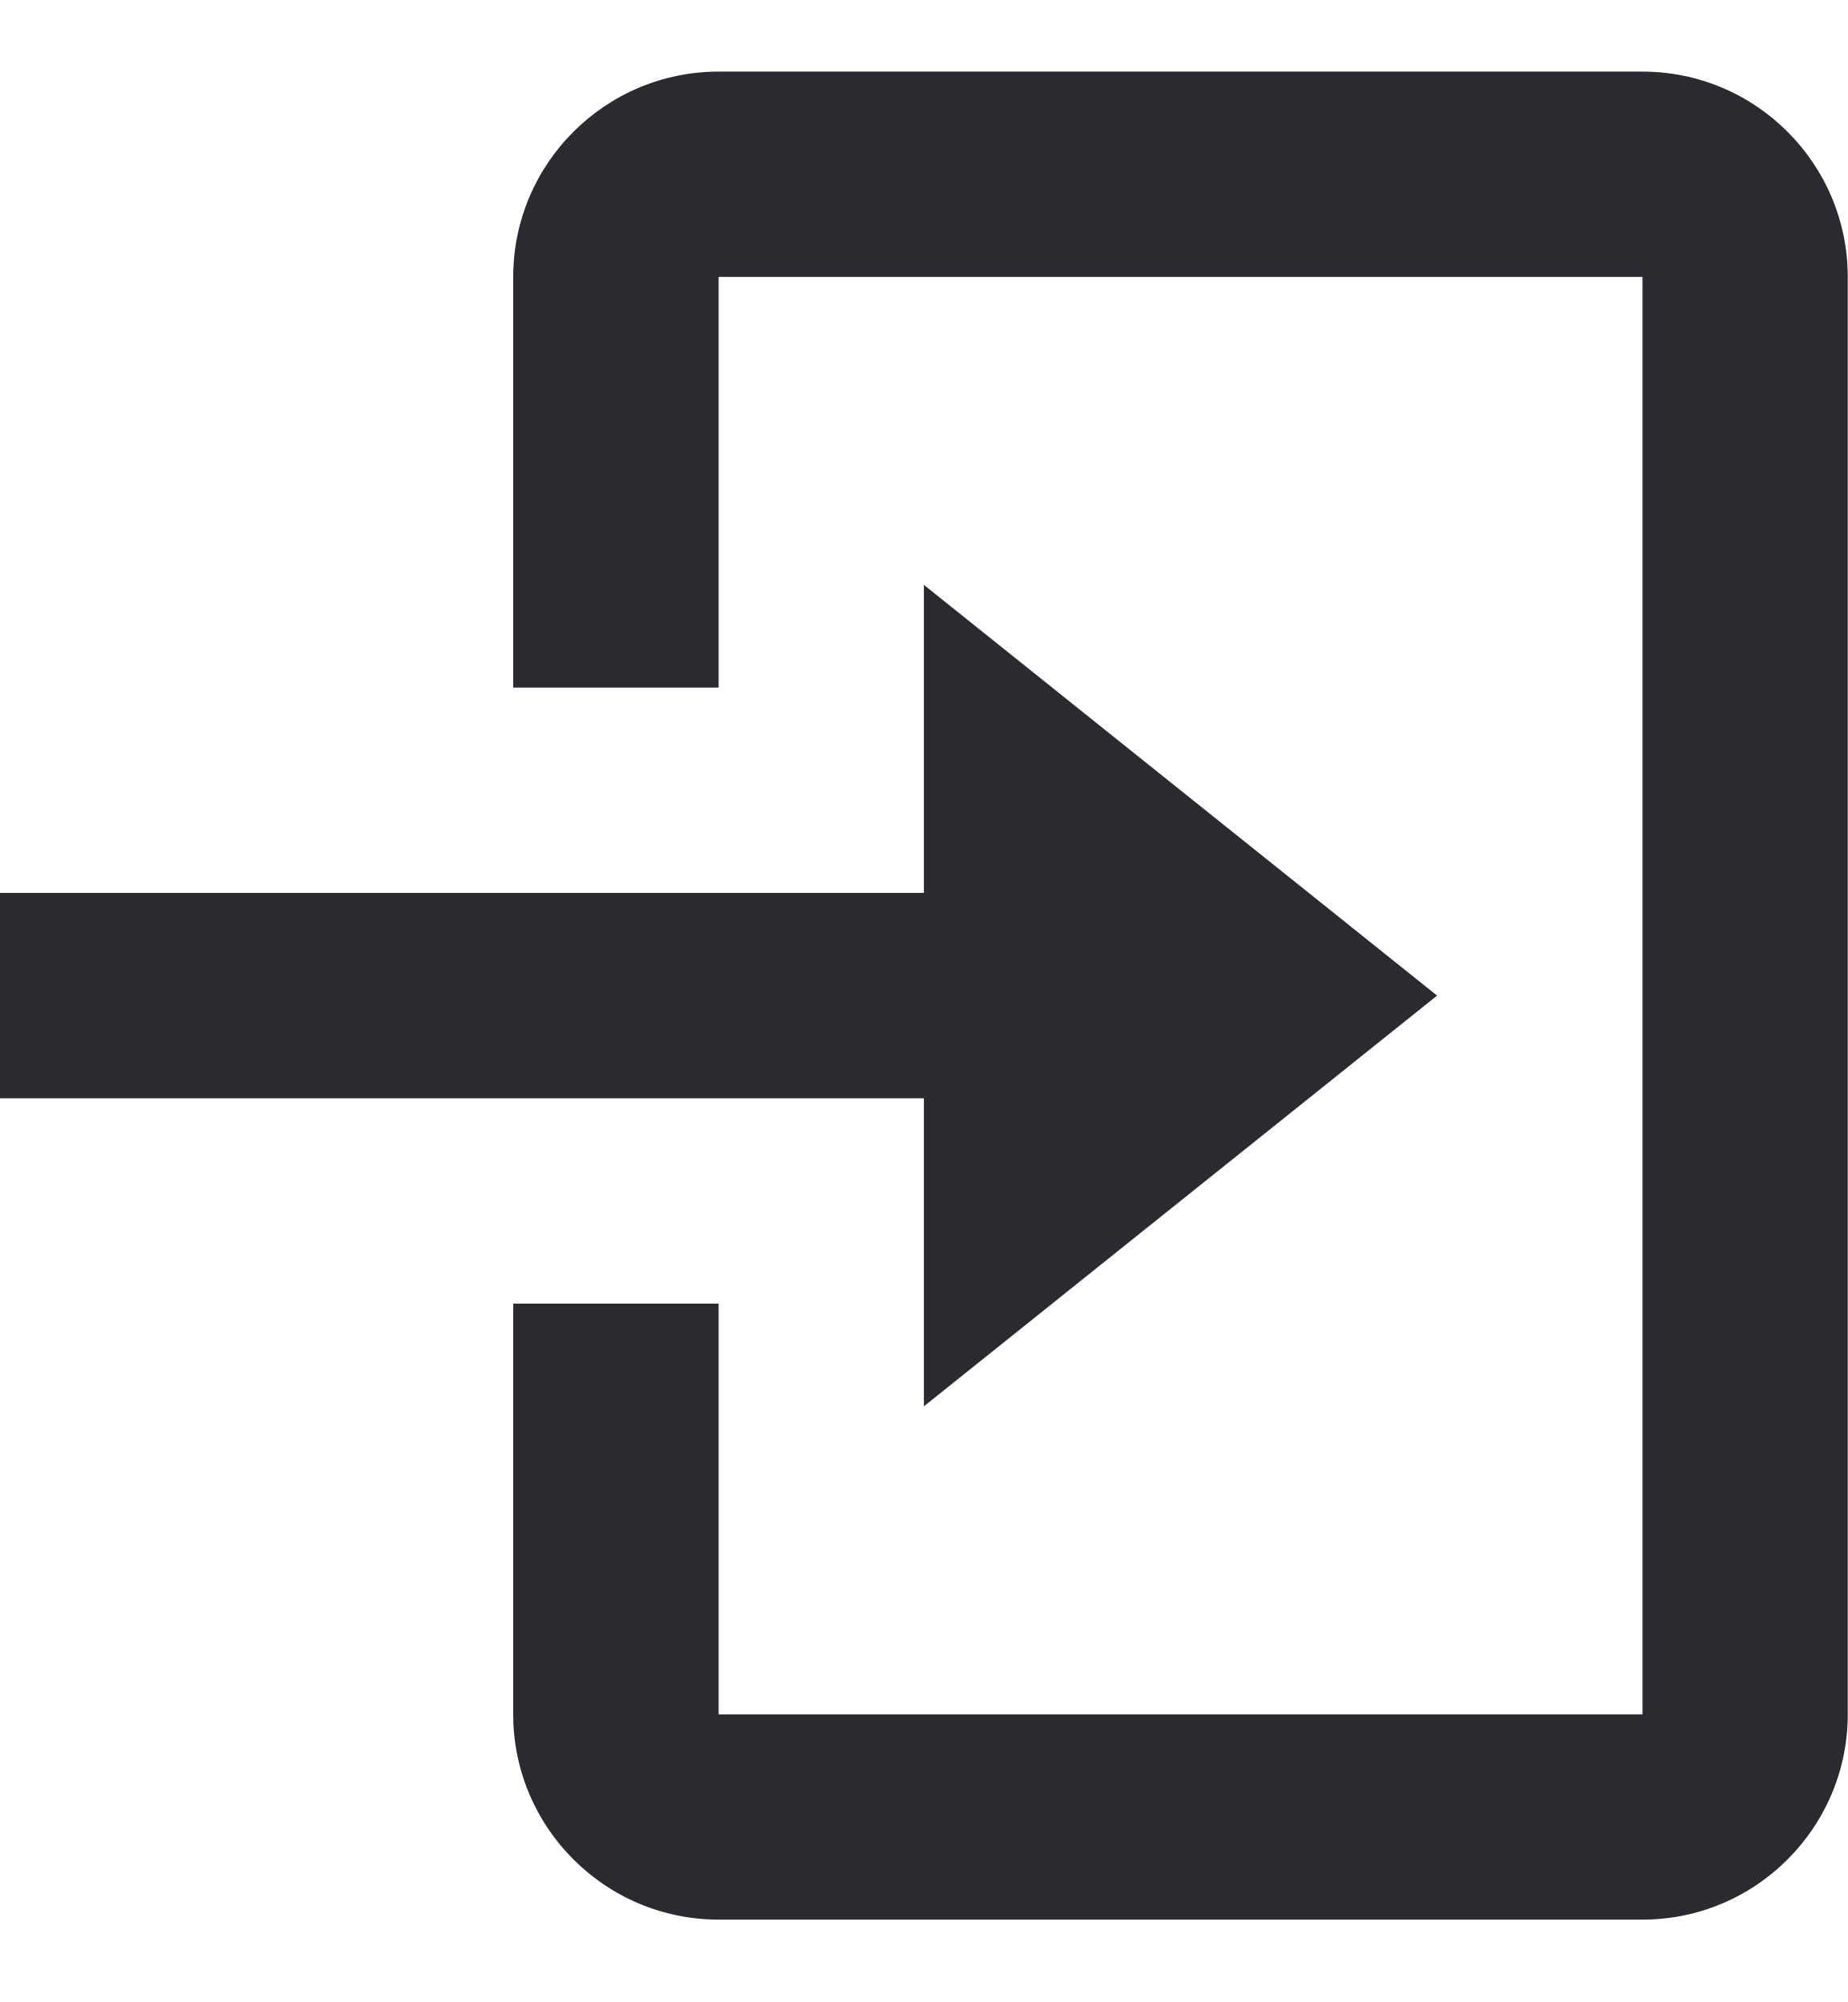
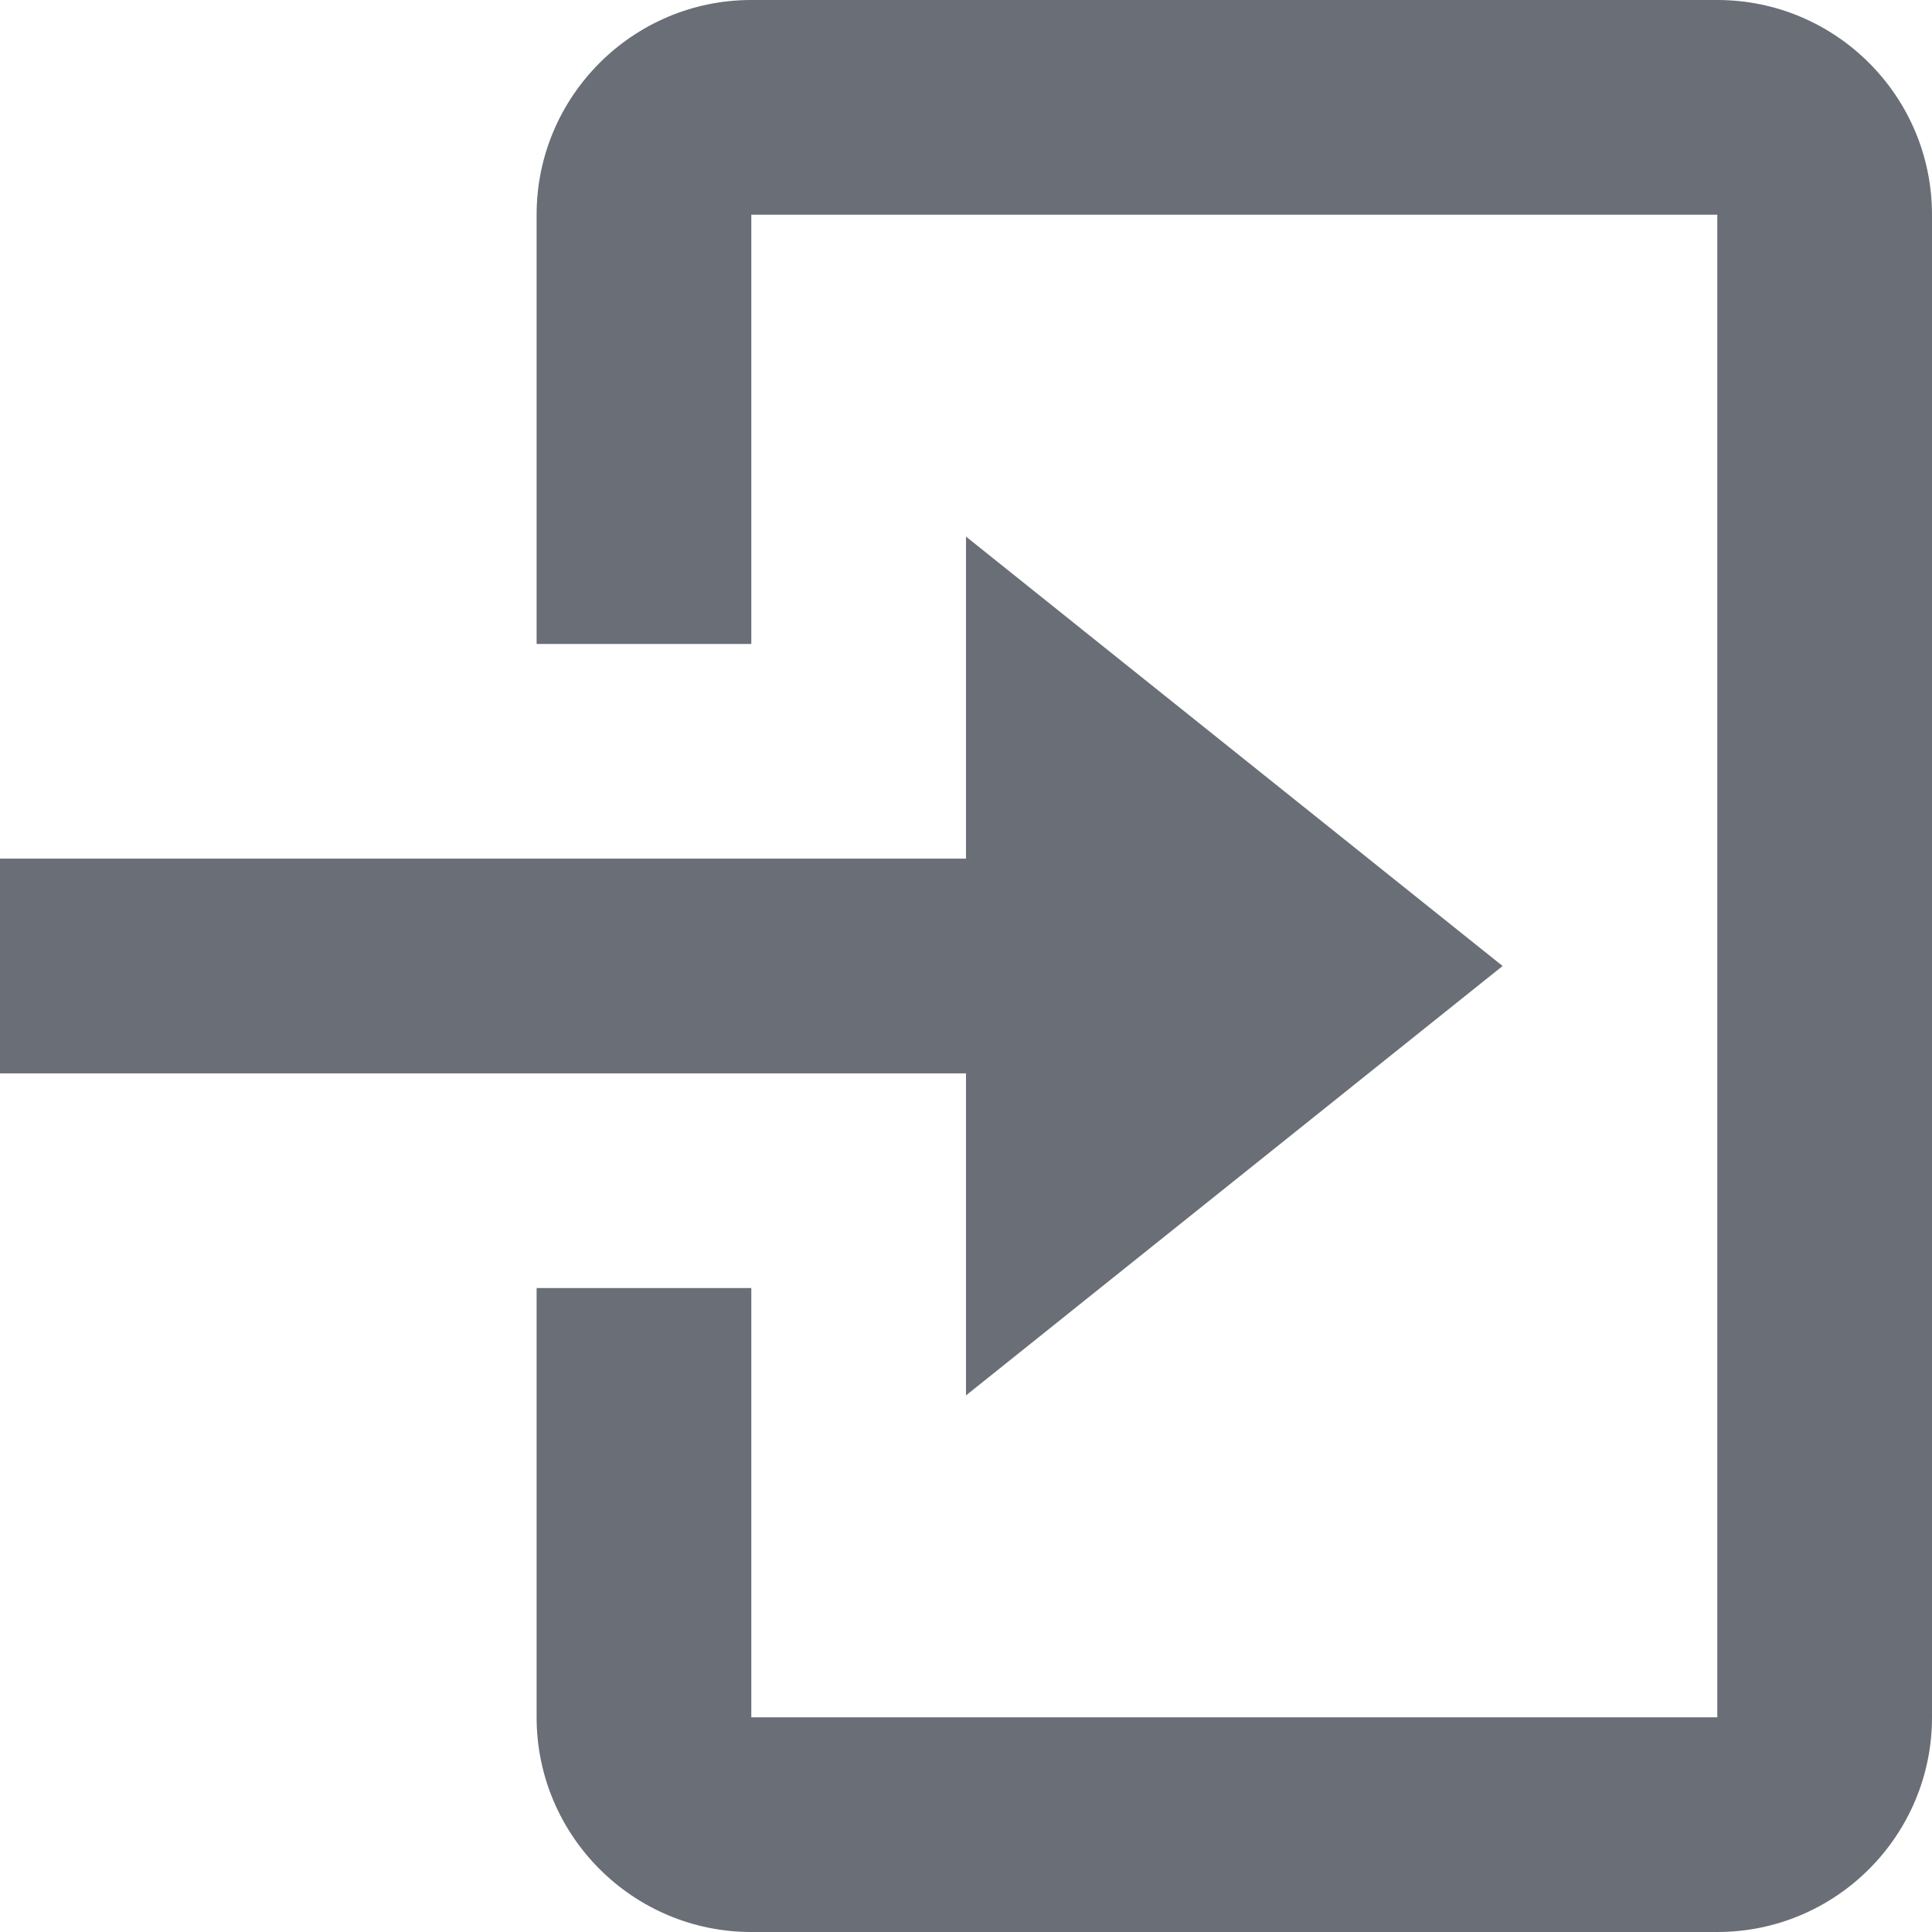
- <svg xmlns="http://www.w3.org/2000/svg" width="12" height="13" viewBox="0 0 12 13" fill="none">
-   <path d="M6 9.132L9.333 6.465L6 3.798V5.798H0V7.132H6V9.132Z" fill="#2A2B30" />
-   <path d="M10.667 0.465H4.667C3.931 0.465 3.333 1.063 3.333 1.798V4.465H4.667V1.798H10.667V11.132H4.667V8.465H3.333V11.132C3.333 11.867 3.931 12.465 4.667 12.465H10.667C11.402 12.465 12 11.867 12 11.132V1.798C12 1.063 11.402 0.465 10.667 0.465Z" fill="#2A2B30" />
+ <svg xmlns="http://www.w3.org/2000/svg" width="16" height="16" viewBox="0 0 16 16" fill="none">
+   <path d="M8 11.556L12.444 8L8 4.444V7.111H0V8.889H8V11.556Z" fill="#696E77" />
+   <path d="M14.222 0H6.222C5.242 0 4.444 0.797 4.444 1.778V5.333H6.222V1.778H14.222V14.222H6.222V10.667H4.444V14.222C4.444 15.203 5.242 16 6.222 16H14.222C15.203 16 16 15.203 16 14.222V1.778C16 0.797 15.203 0 14.222 0Z" fill="#696E77" />
</svg>
